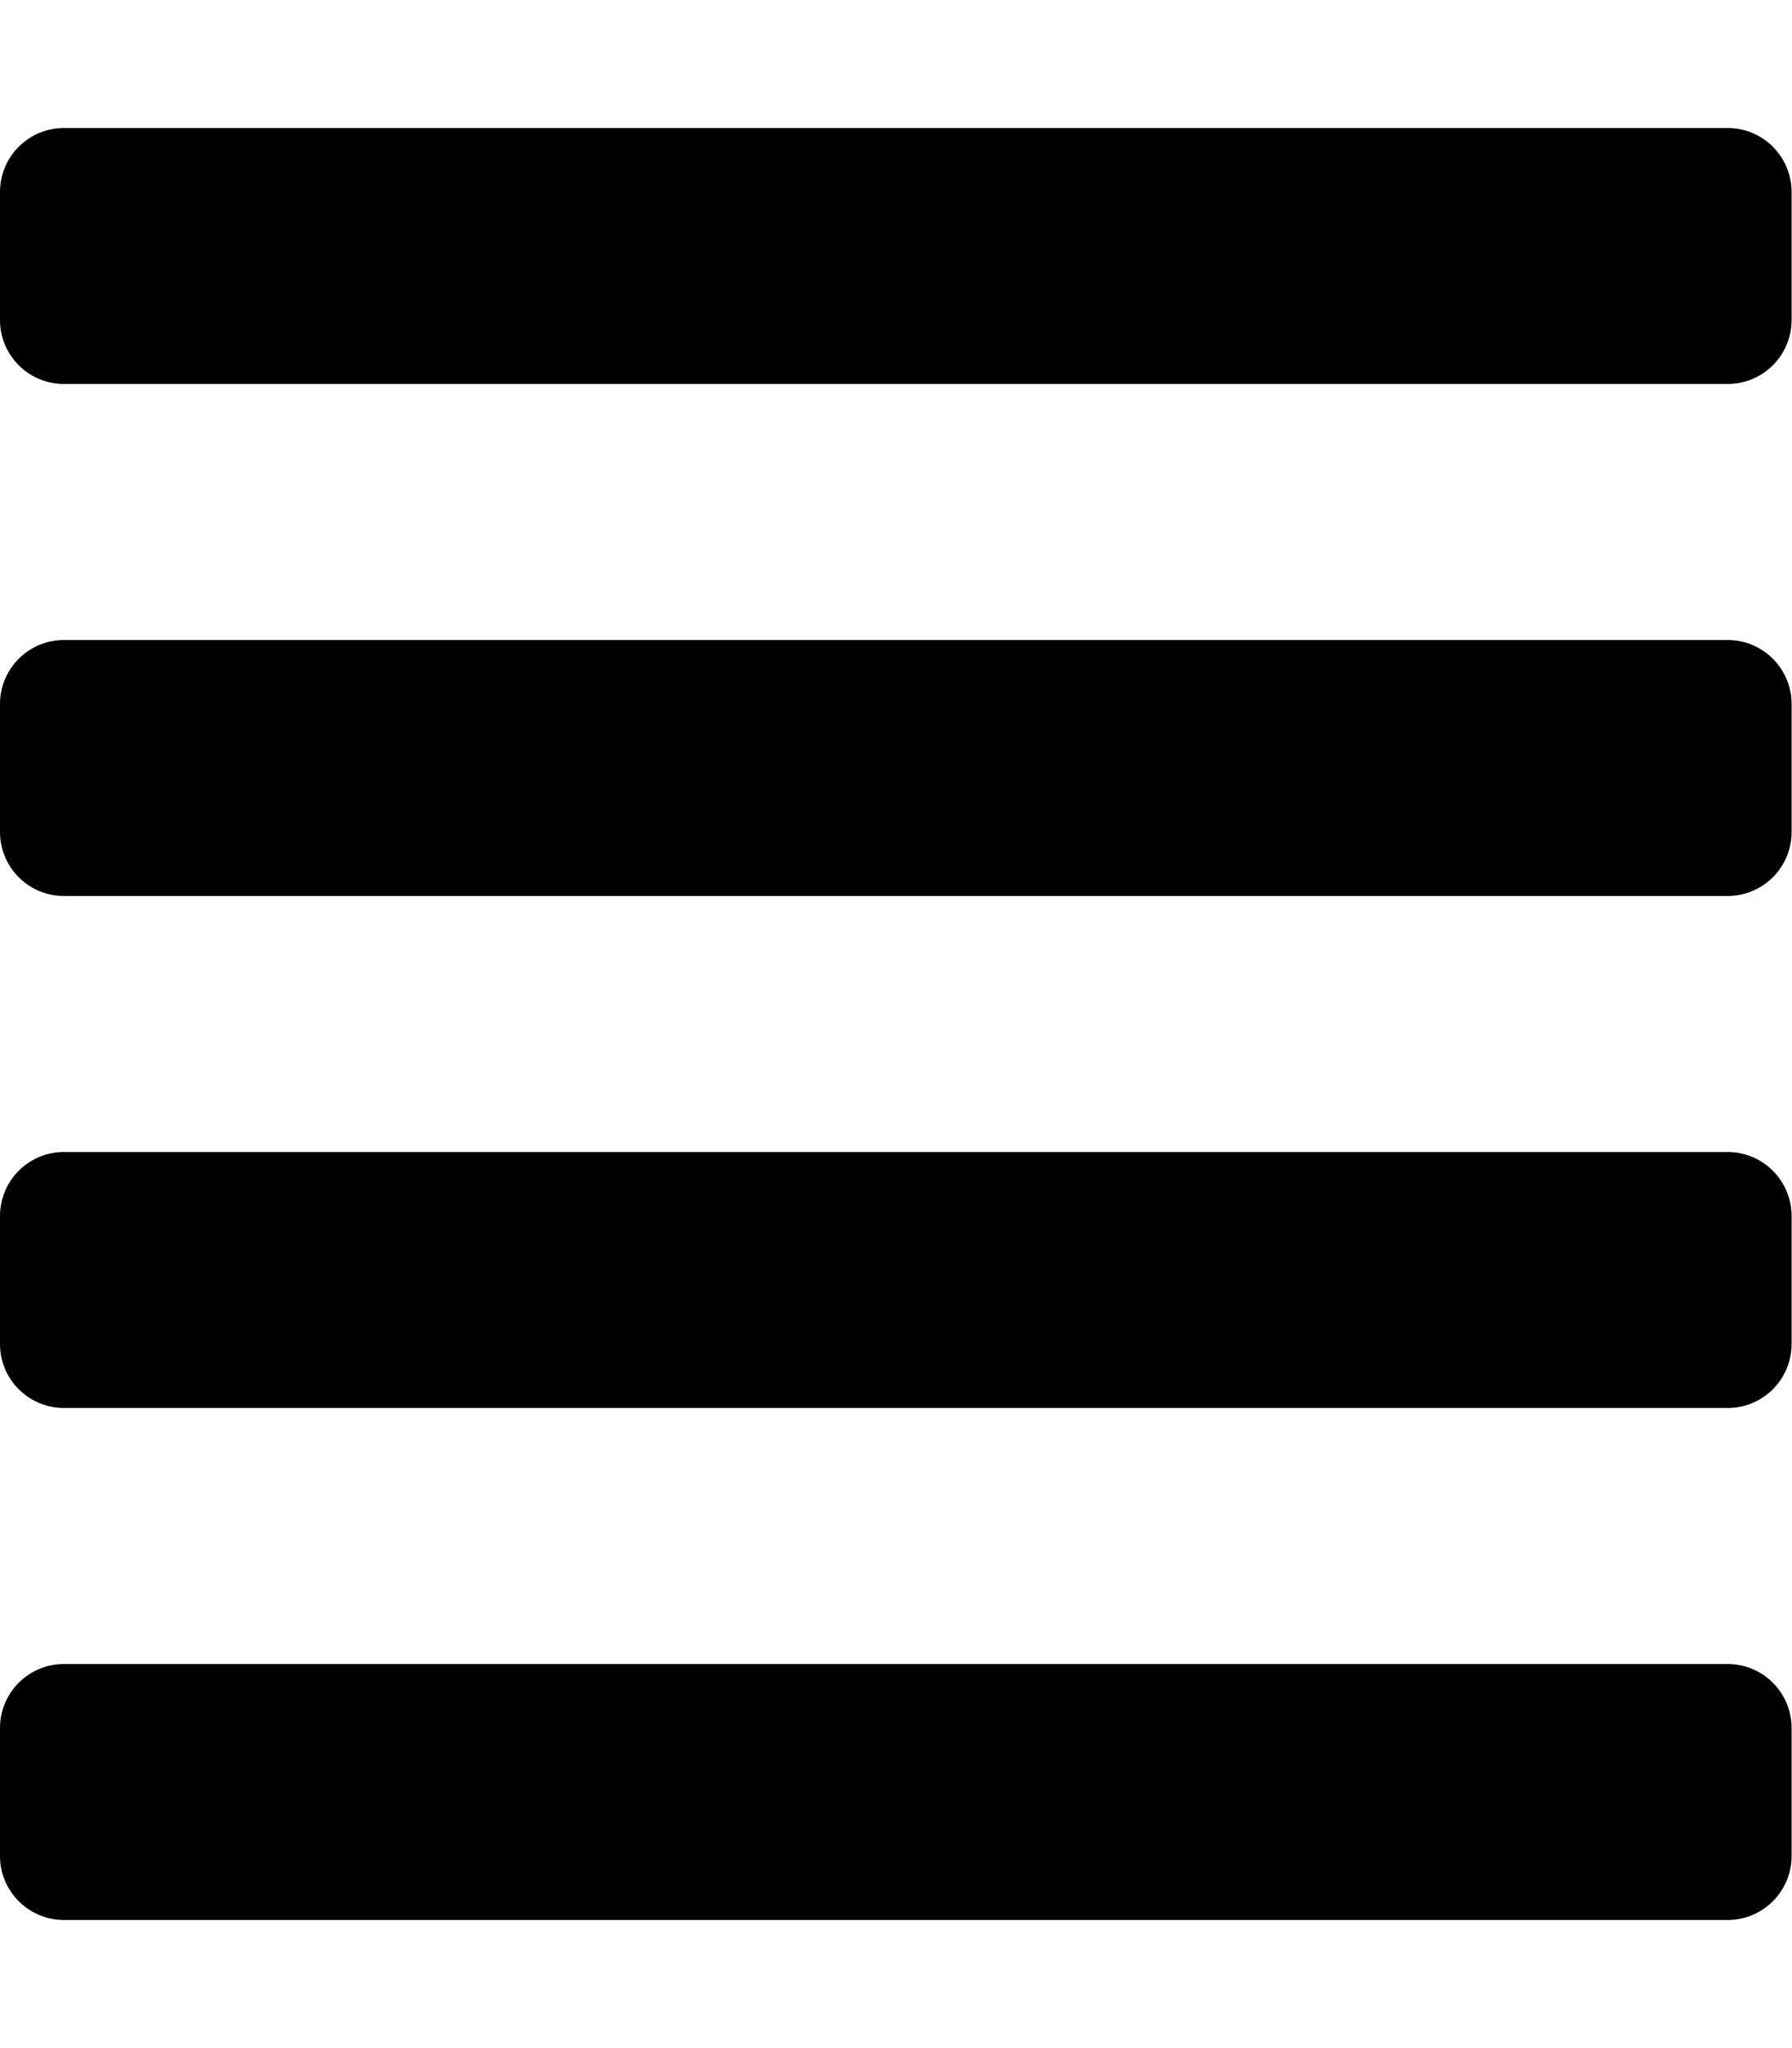
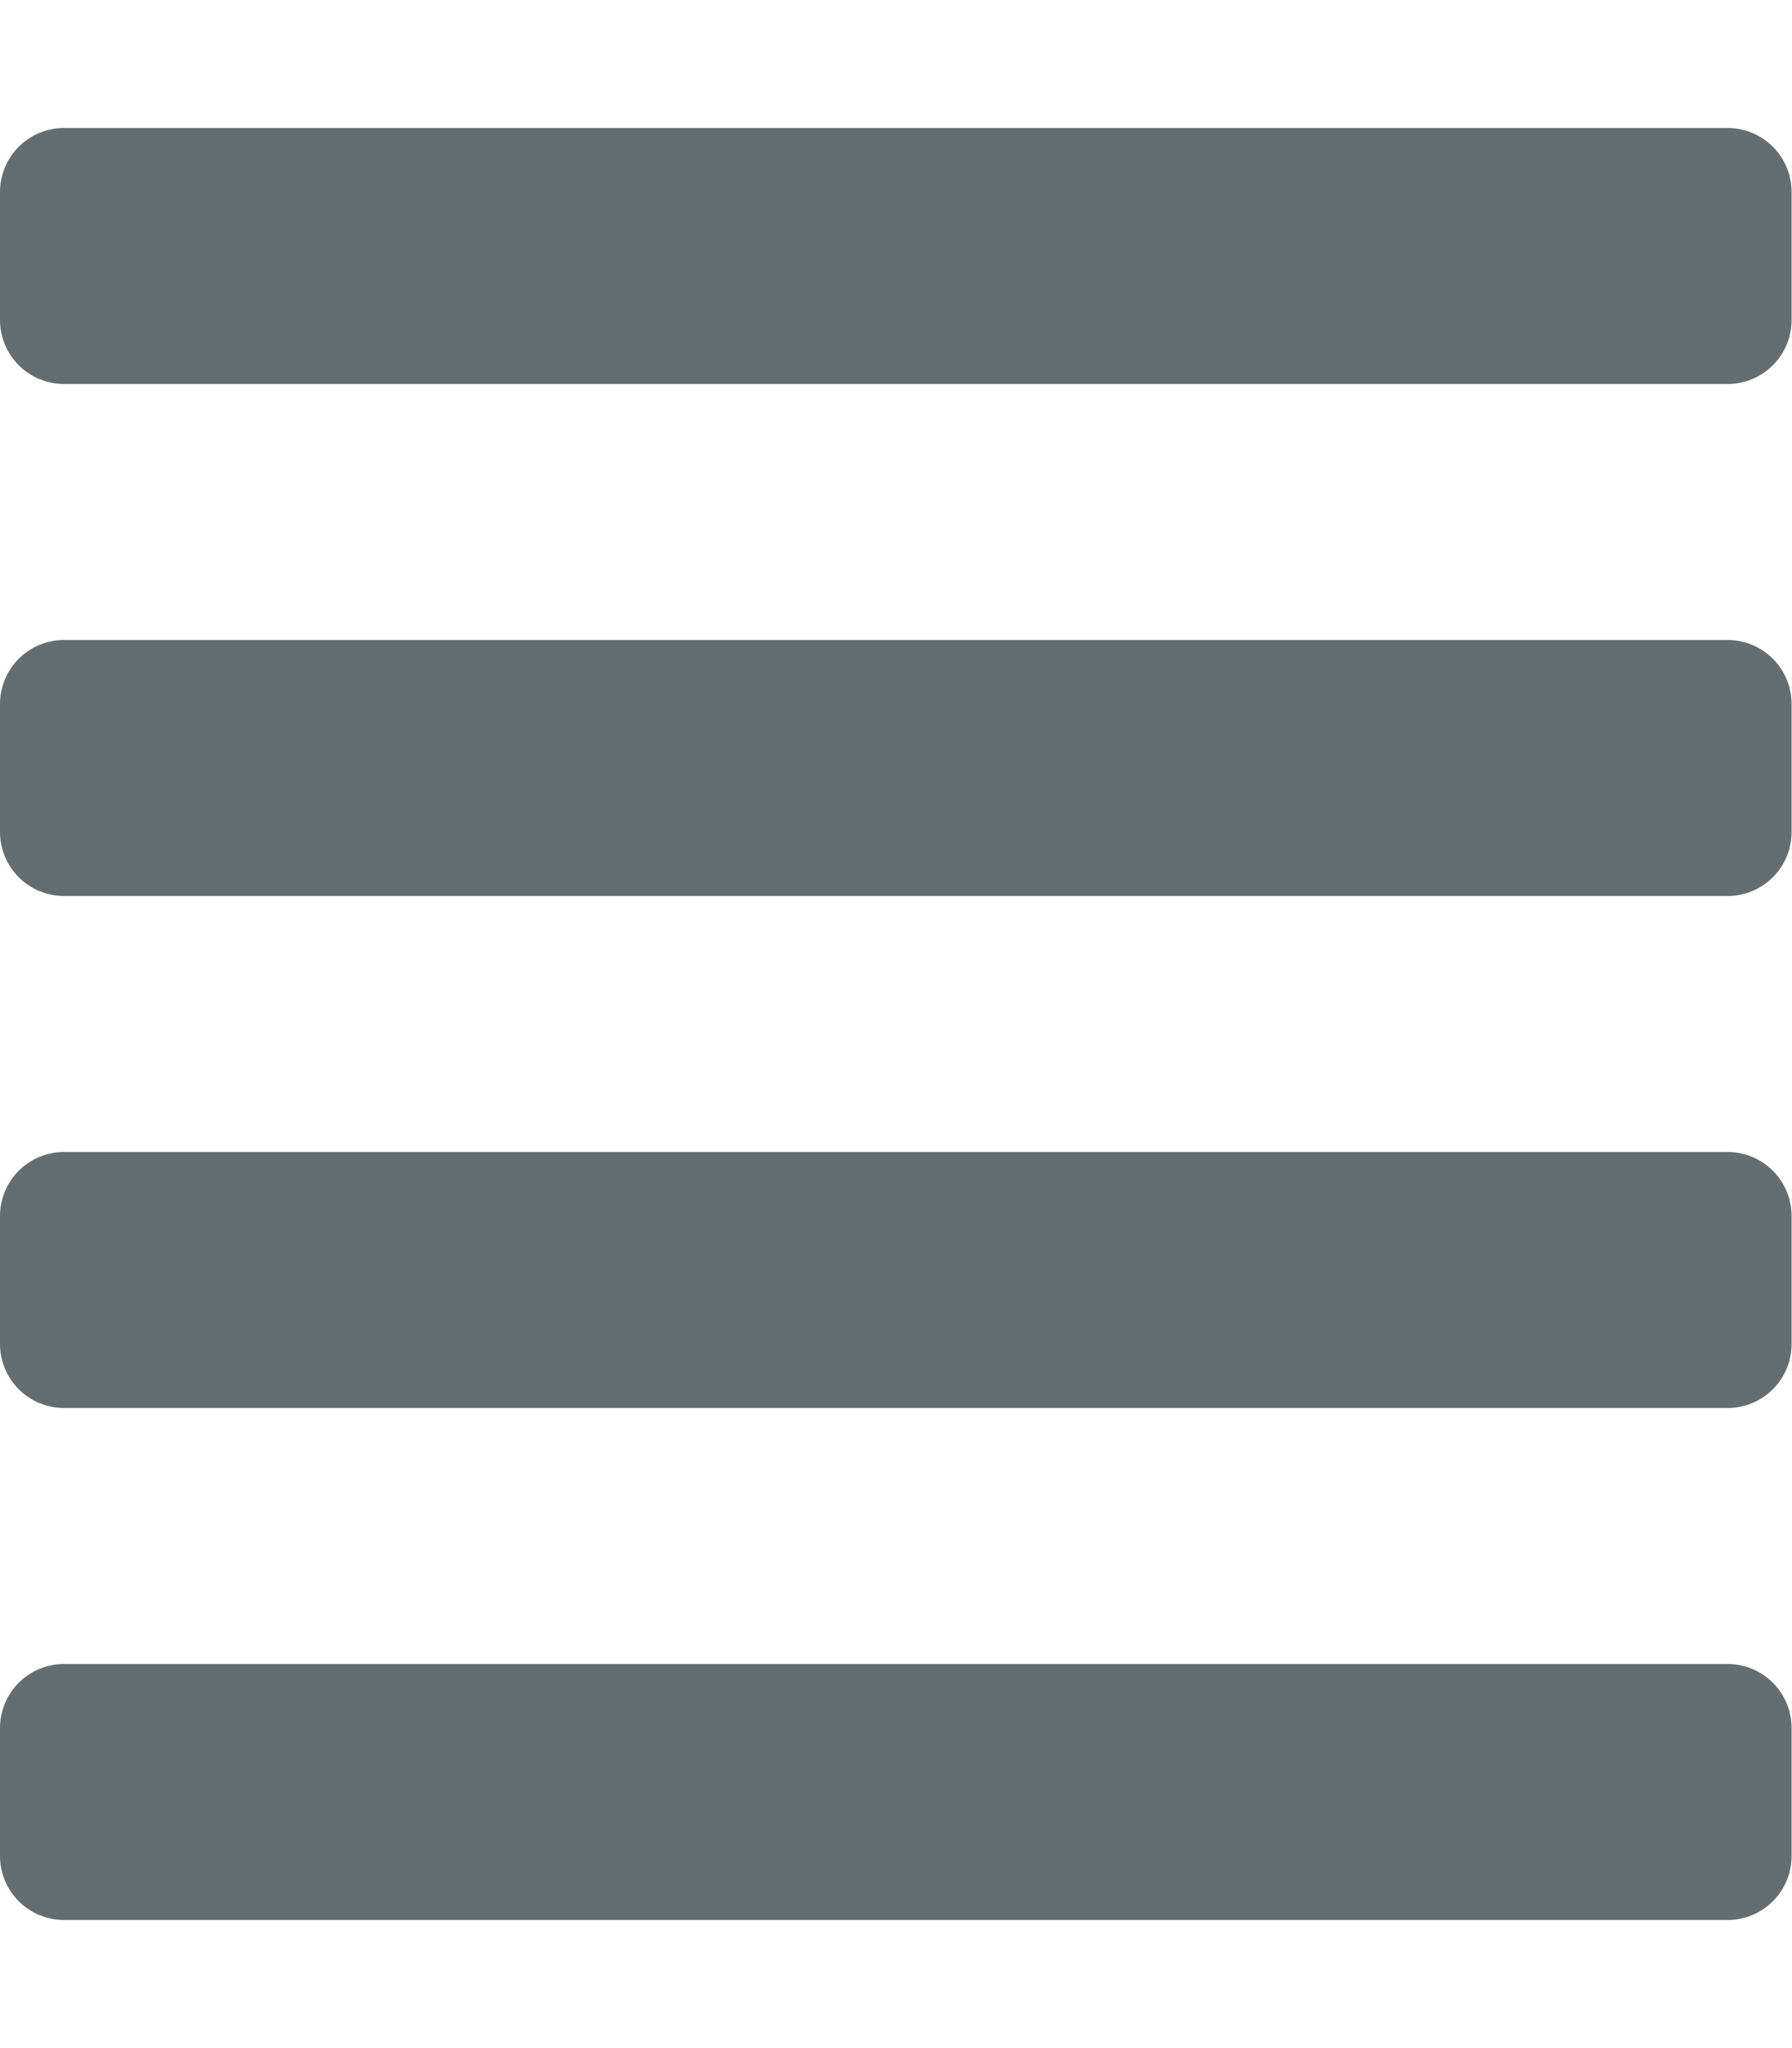
<svg xmlns="http://www.w3.org/2000/svg" aria-hidden="true" focusable="false" data-prefix="fas" data-icon="align-justify" class="svg-inline--fa fa-align-justify fa-w-14" role="img" viewBox="0 0 448 512">
-   <path fill="currentColor" d="M432 416H16a16 16 0 0 0-16 16v32a16 16 0 0 0 16 16h416a16 16 0 0 0 16-16v-32a16 16 0 0 0-16-16zm0-128H16a16 16 0 0 0-16 16v32a16 16 0 0 0 16 16h416a16 16 0 0 0 16-16v-32a16 16 0 0 0-16-16zm0-128H16a16 16 0 0 0-16 16v32a16 16 0 0 0 16 16h416a16 16 0 0 0 16-16v-32a16 16 0 0 0-16-16zm0-128H16A16 16 0 0 0 0 48v32a16 16 0 0 0 16 16h416a16 16 0 0 0 16-16V48a16 16 0 0 0-16-16z" />
+   <path fill="#636e72" d="M432 416H16a16 16 0 0 0-16 16v32a16 16 0 0 0 16 16h416a16 16 0 0 0 16-16v-32a16 16 0 0 0-16-16zm0-128H16a16 16 0 0 0-16 16v32a16 16 0 0 0 16 16h416a16 16 0 0 0 16-16v-32a16 16 0 0 0-16-16zm0-128H16a16 16 0 0 0-16 16v32a16 16 0 0 0 16 16h416a16 16 0 0 0 16-16v-32a16 16 0 0 0-16-16zm0-128H16A16 16 0 0 0 0 48v32a16 16 0 0 0 16 16h416a16 16 0 0 0 16-16V48a16 16 0 0 0-16-16z" />
</svg>
